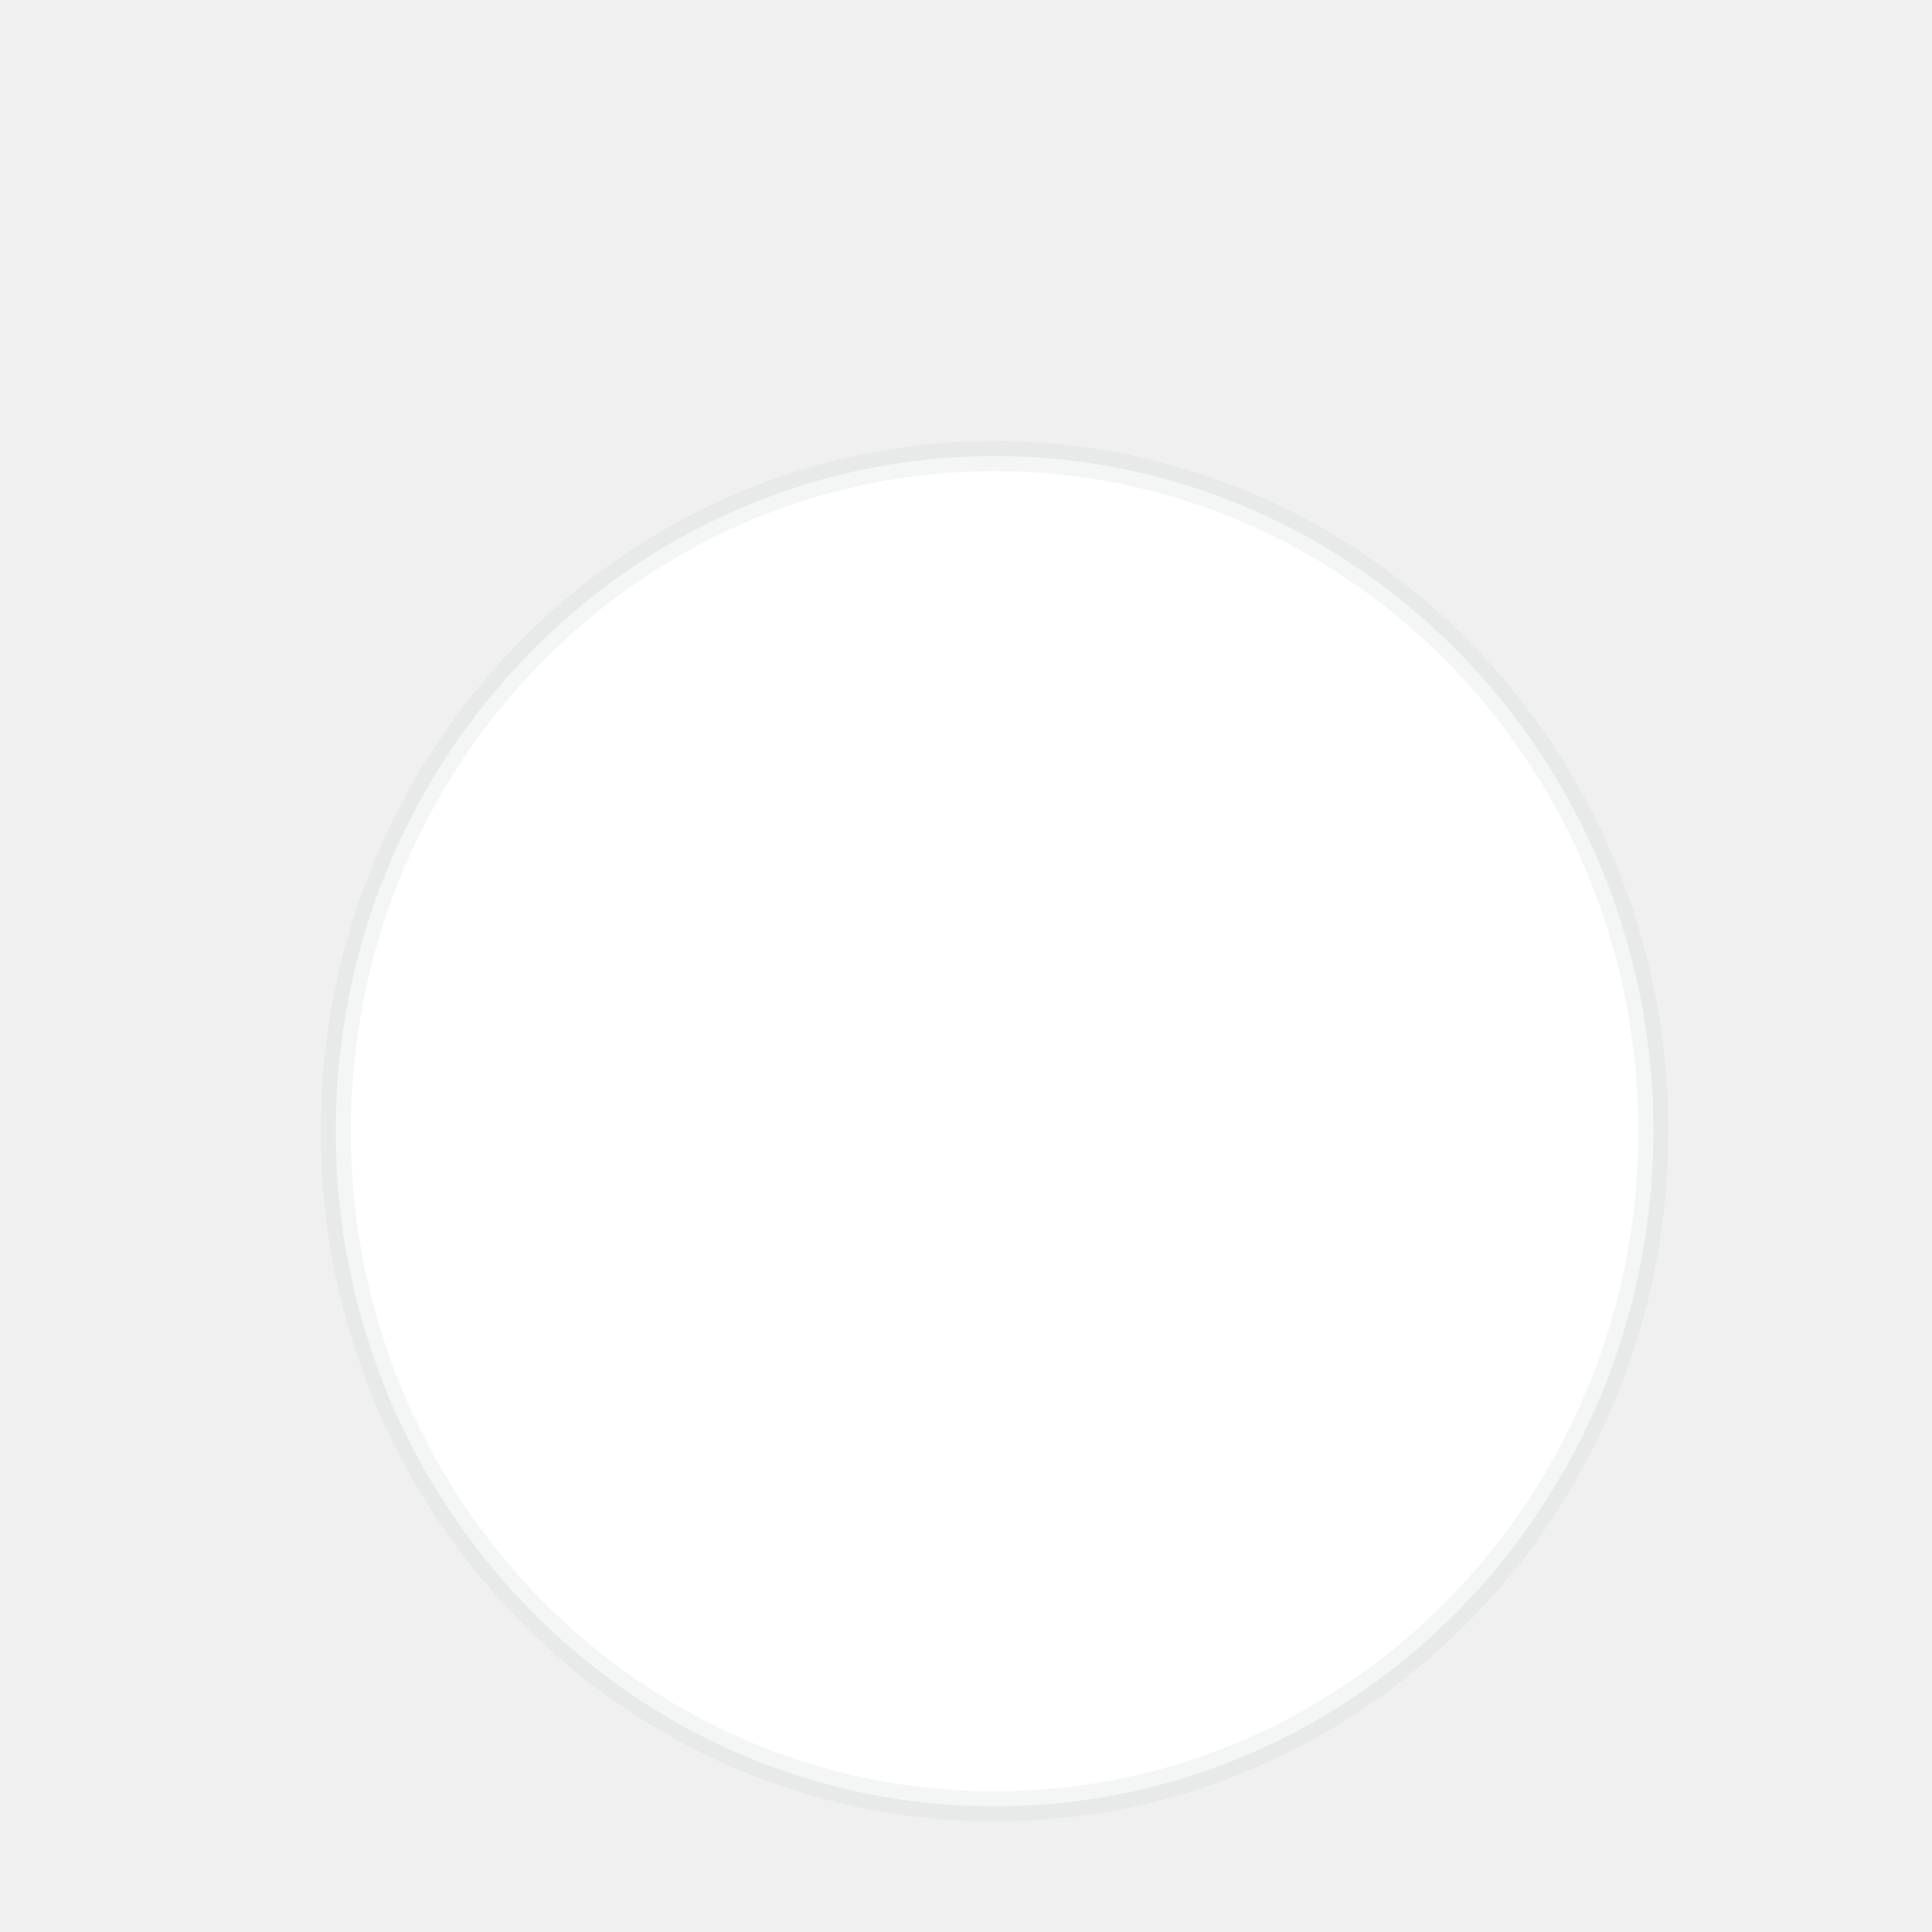
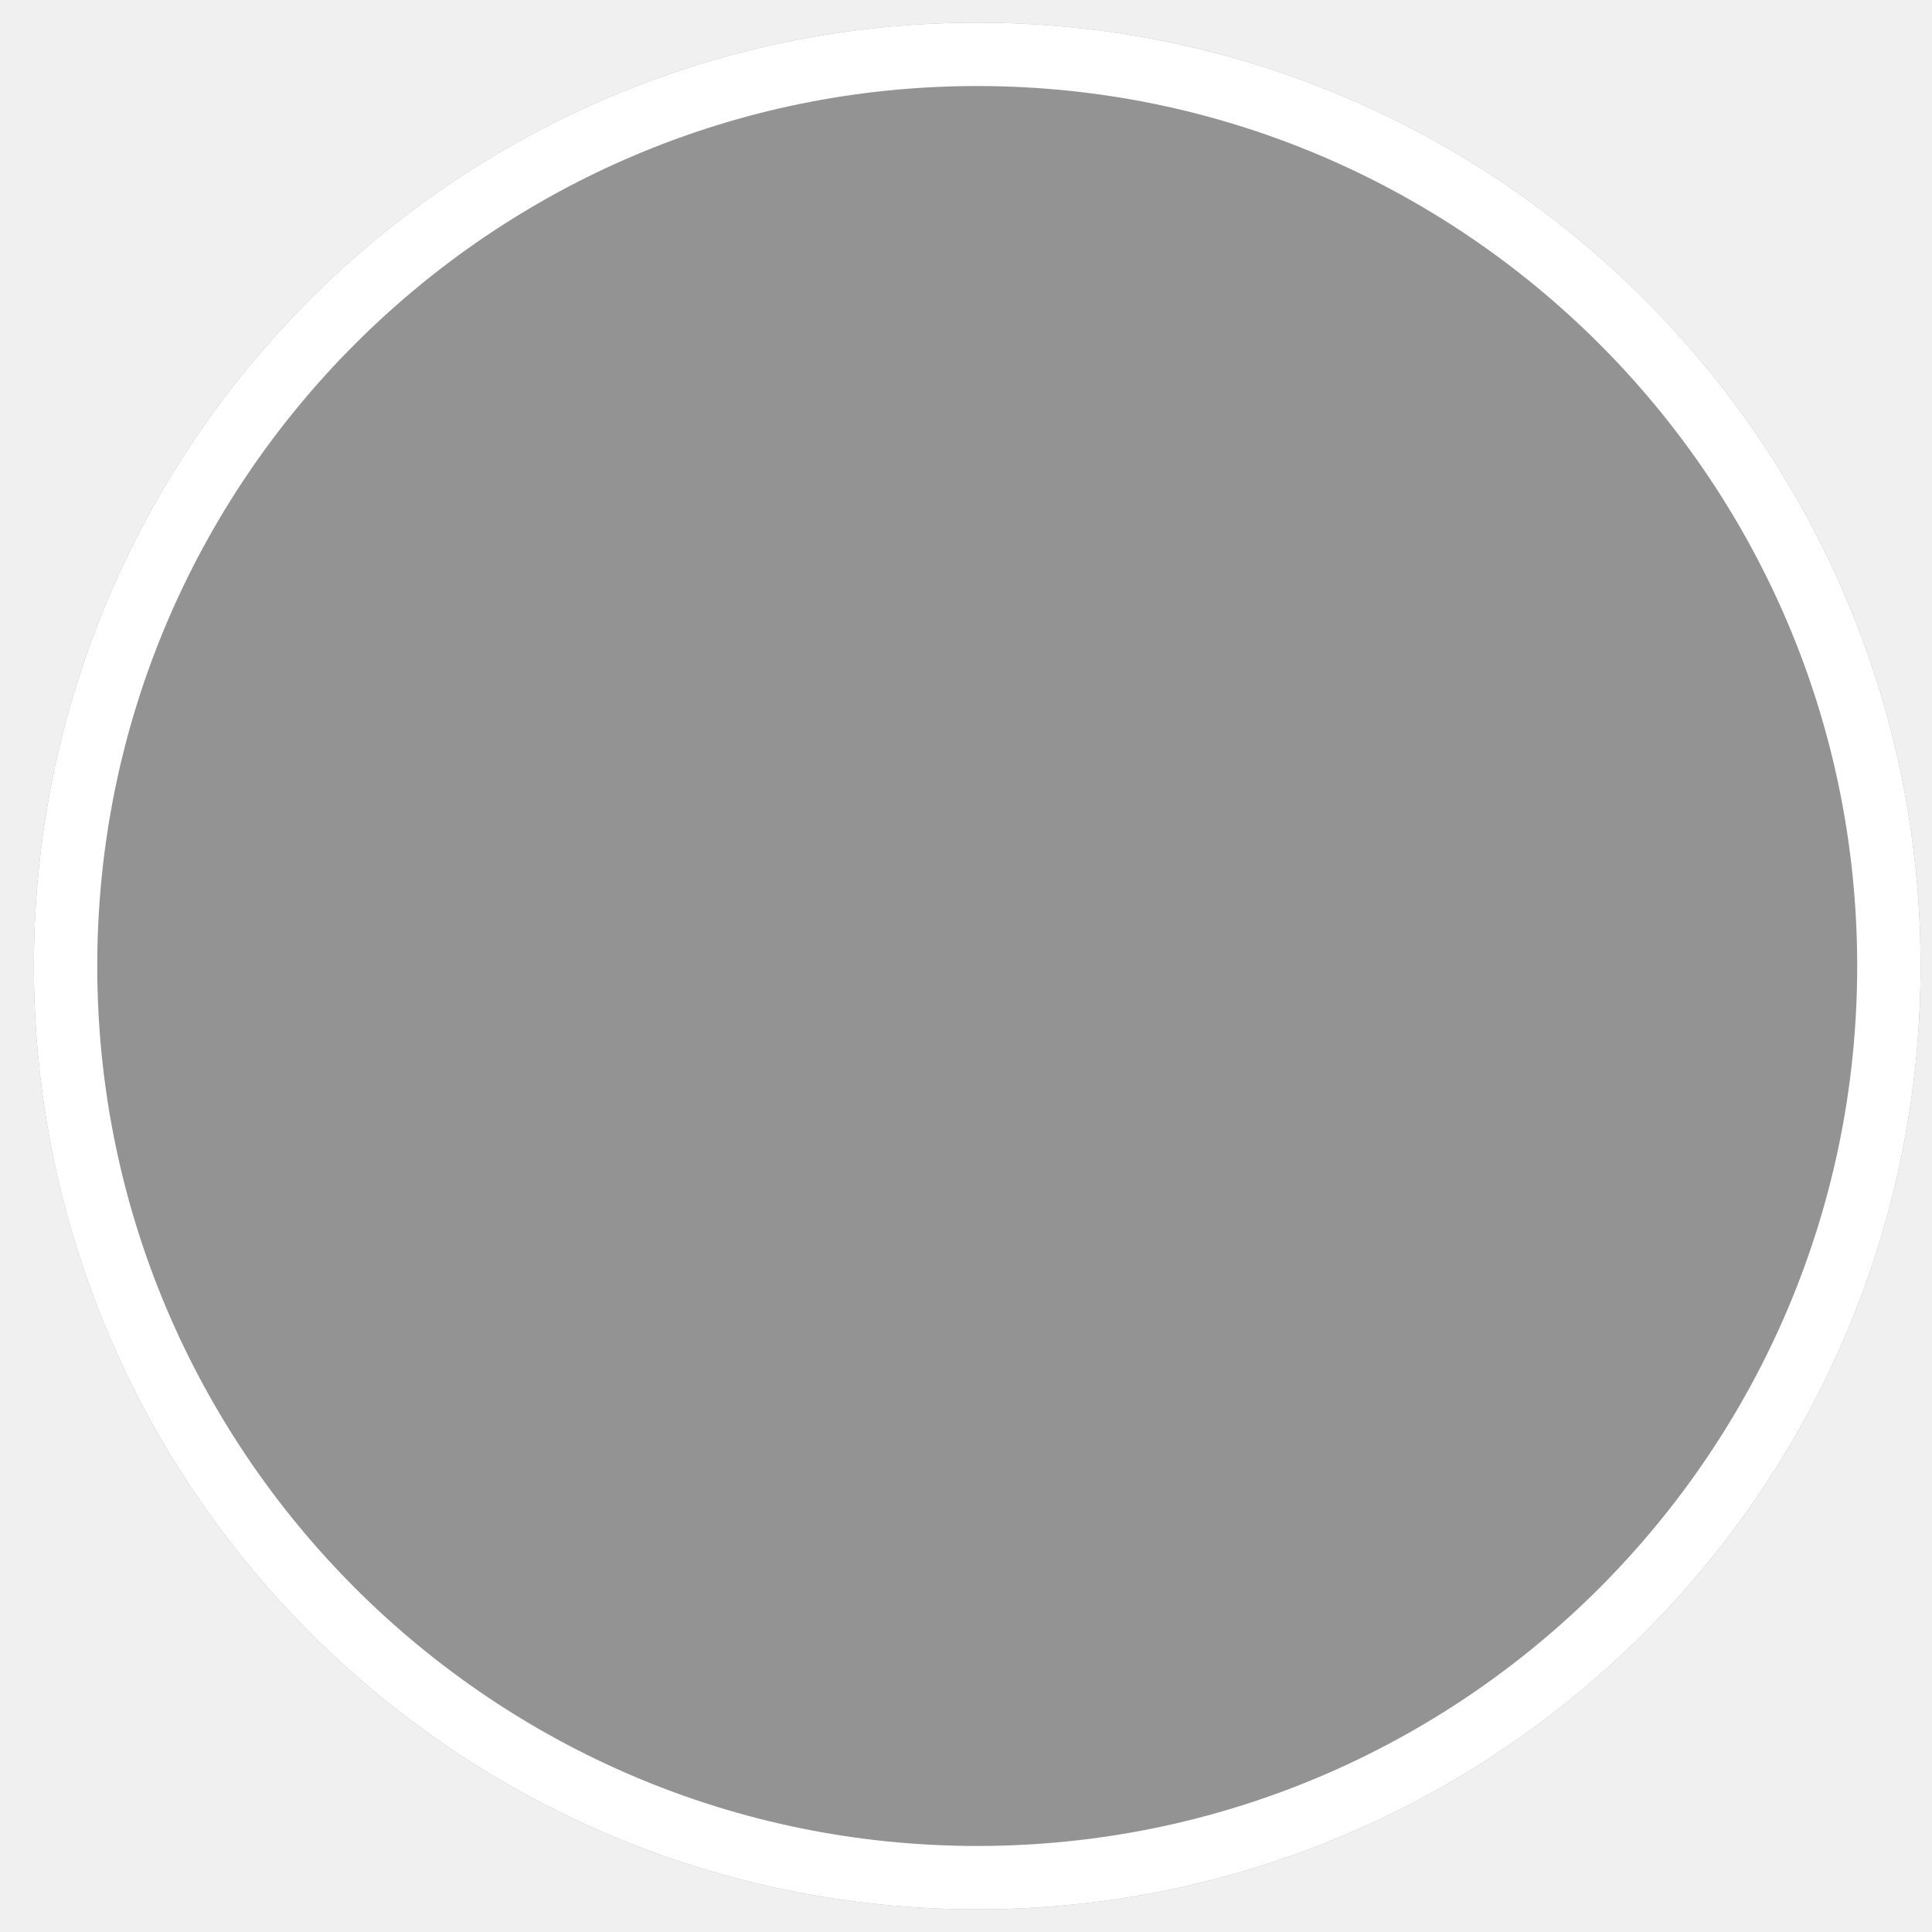
- <svg xmlns="http://www.w3.org/2000/svg" xmlns:xlink="http://www.w3.org/1999/xlink" version="1.1" preserveAspectRatio="xMidYMid meet" viewBox="0 0 640 640" width="27" height="27">
+ <svg xmlns="http://www.w3.org/2000/svg" xmlns:xlink="http://www.w3.org/1999/xlink" version="1.1" preserveAspectRatio="xMidYMid meet" viewBox="0 0 640 640" width="55" height="55">
  <defs>
-     <path d="M547.7 374.73C547.7 498.16 449.91 598.38 329.46 598.38C209.01 598.38 111.22 498.16 111.22 374.73C111.22 251.29 209.01 151.08 329.46 151.08C449.91 151.08 547.7 251.29 547.7 374.73Z" id="ag8XiyAZQ" />
+     <path d="M636.22 320C636.22 492.47 496.19 632.5 323.72 632.5C151.24 632.5 11.22 492.47 11.22 320C11.22 147.53 151.24 7.5 323.72 7.5C496.19 7.5 636.22 147.53 636.22 320Z" id="f7wwA97a6" />
+     <clipPath id="clipg13XlHVQmU">
+       <use xlink:href="#f7wwA97a6" opacity="1" />
+     </clipPath>
  </defs>
  <g>
    <g>
      <g>
-         <use xlink:href="#ag8XiyAZQ" opacity="1" fill="#ffffff" fill-opacity="1" />
-         <g>
-           <use xlink:href="#ag8XiyAZQ" opacity="1" fill-opacity="0" stroke="#c2d0cf" stroke-width="10" stroke-opacity="0.19" />
+         <use xlink:href="#f7wwA97a6" opacity="1" fill="#000000" fill-opacity="0.39" />
+         <g clip-path="url(#clipg13XlHVQmU)">
+           <use xlink:href="#f7wwA97a6" opacity="1" fill-opacity="0" stroke="#ffffff" stroke-width="42" stroke-opacity="1" />
        </g>
      </g>
    </g>
  </g>
</svg>
